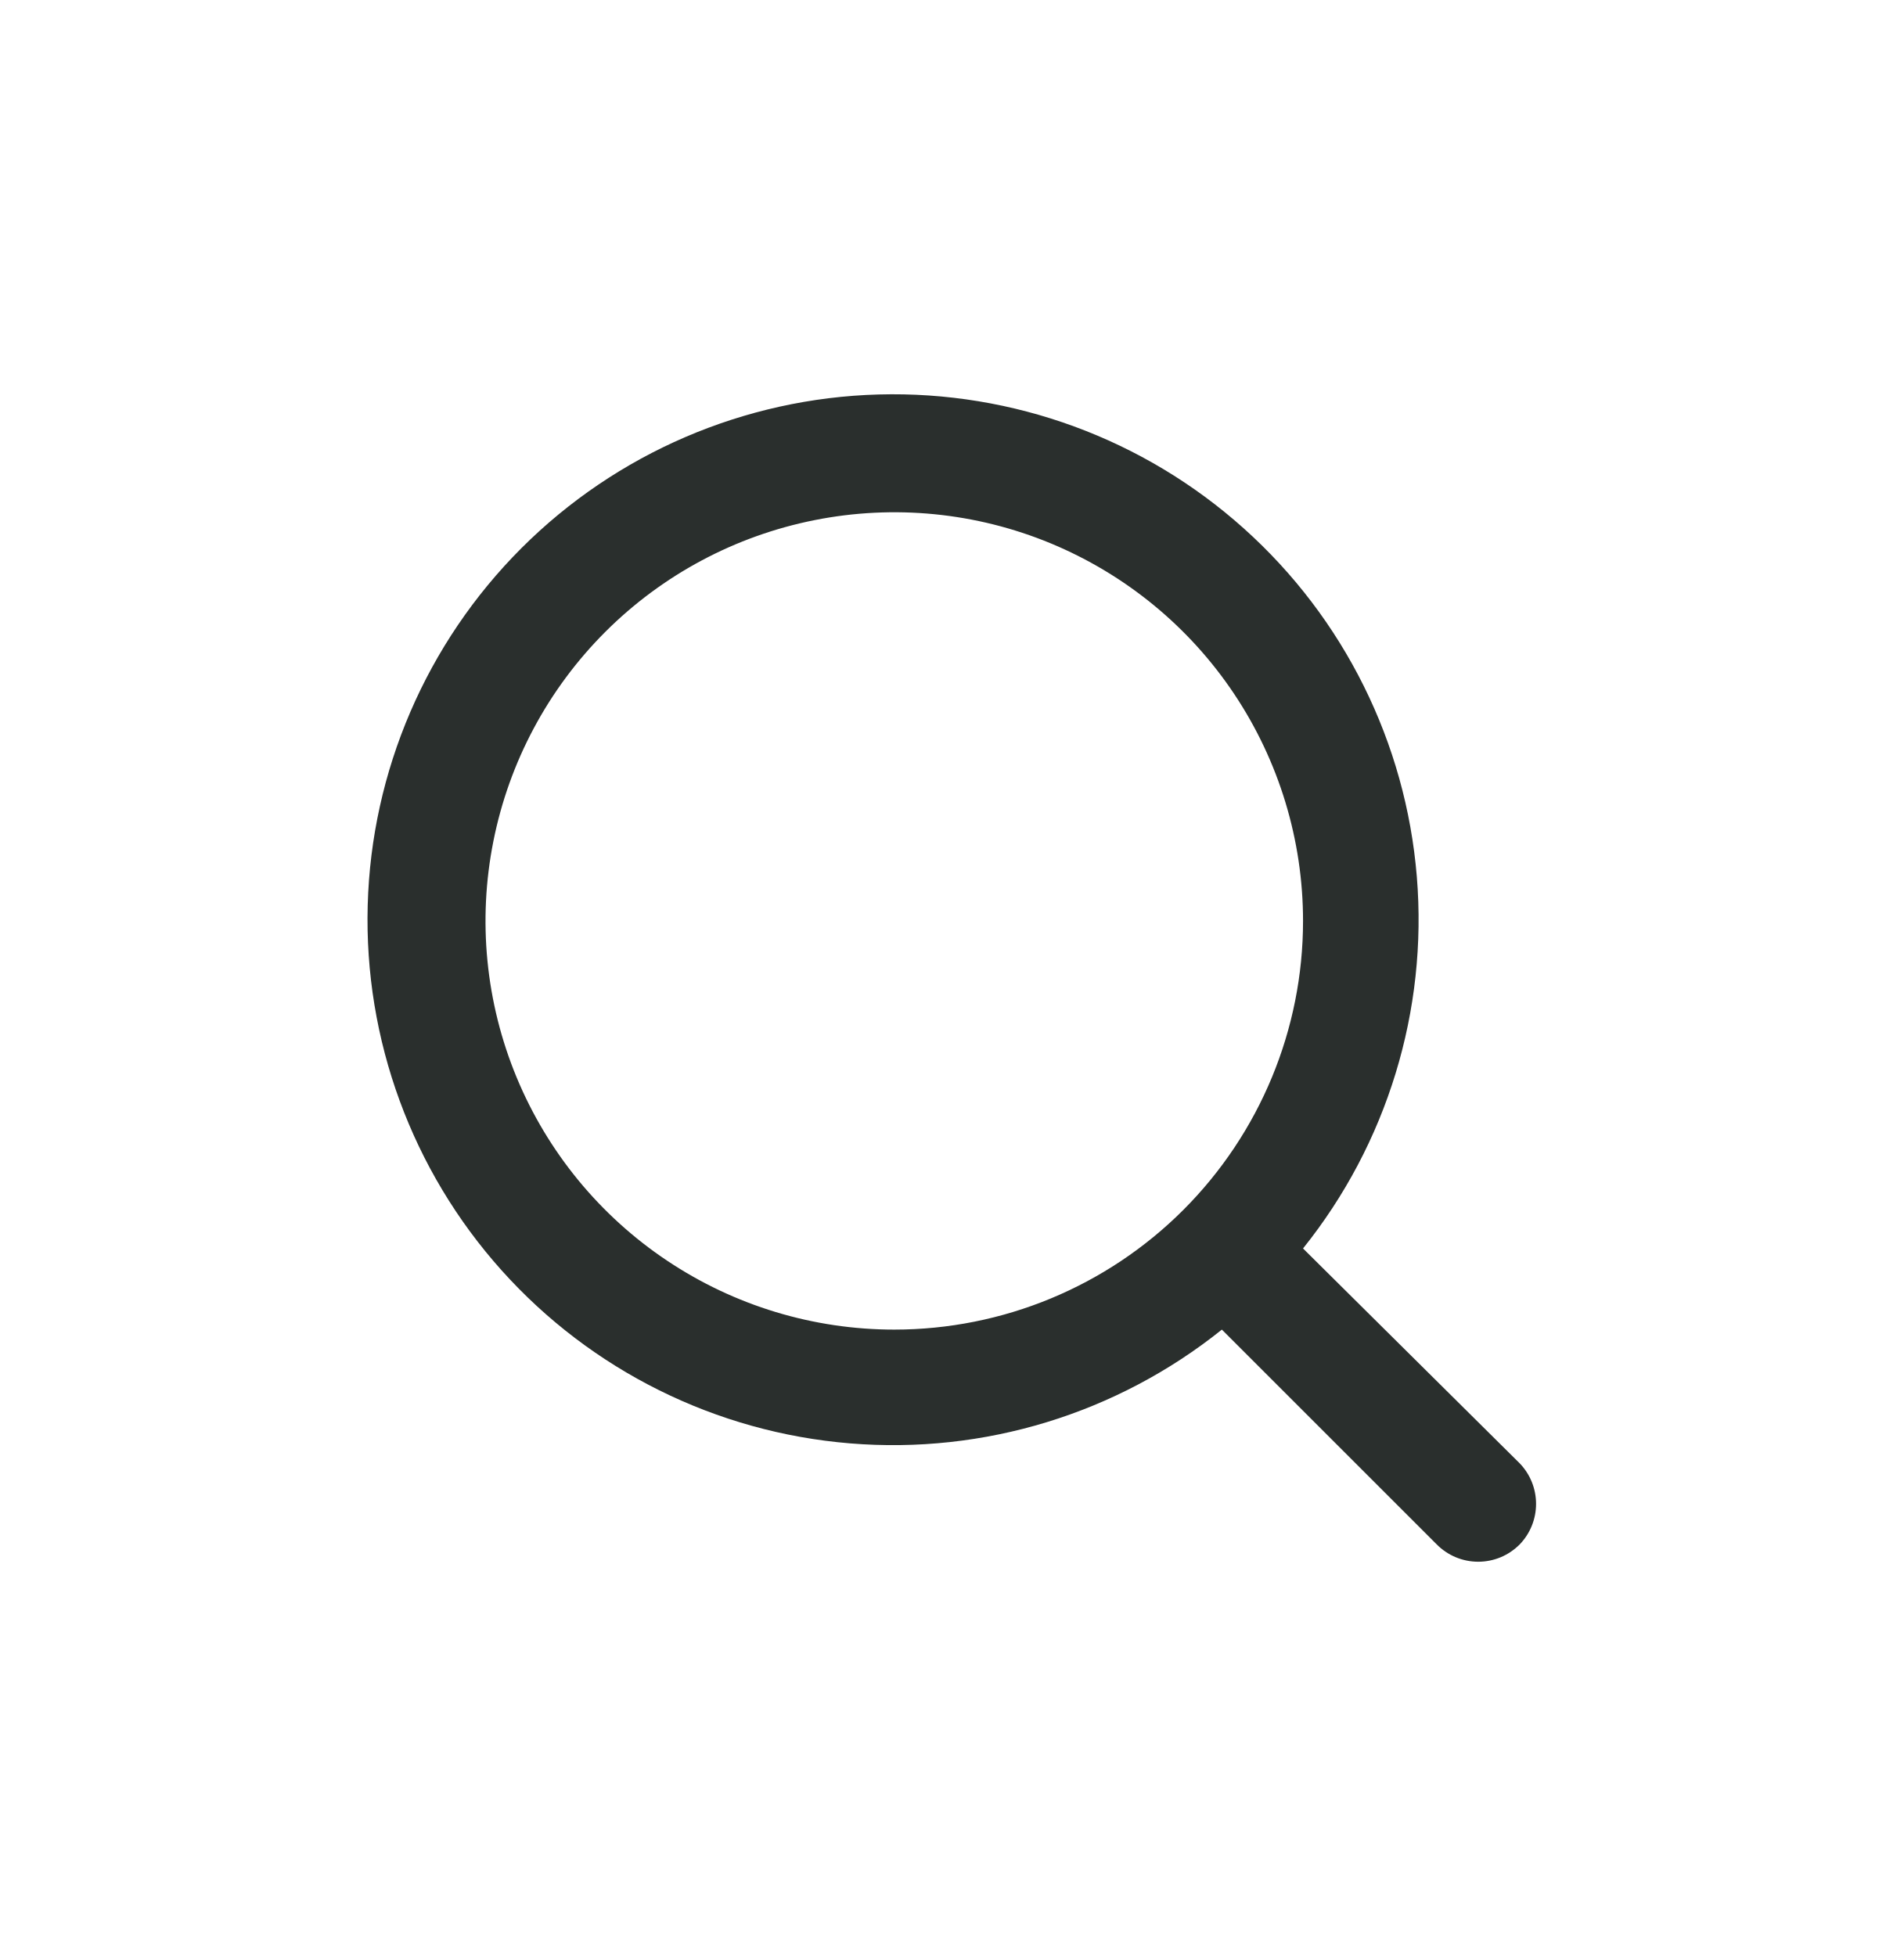
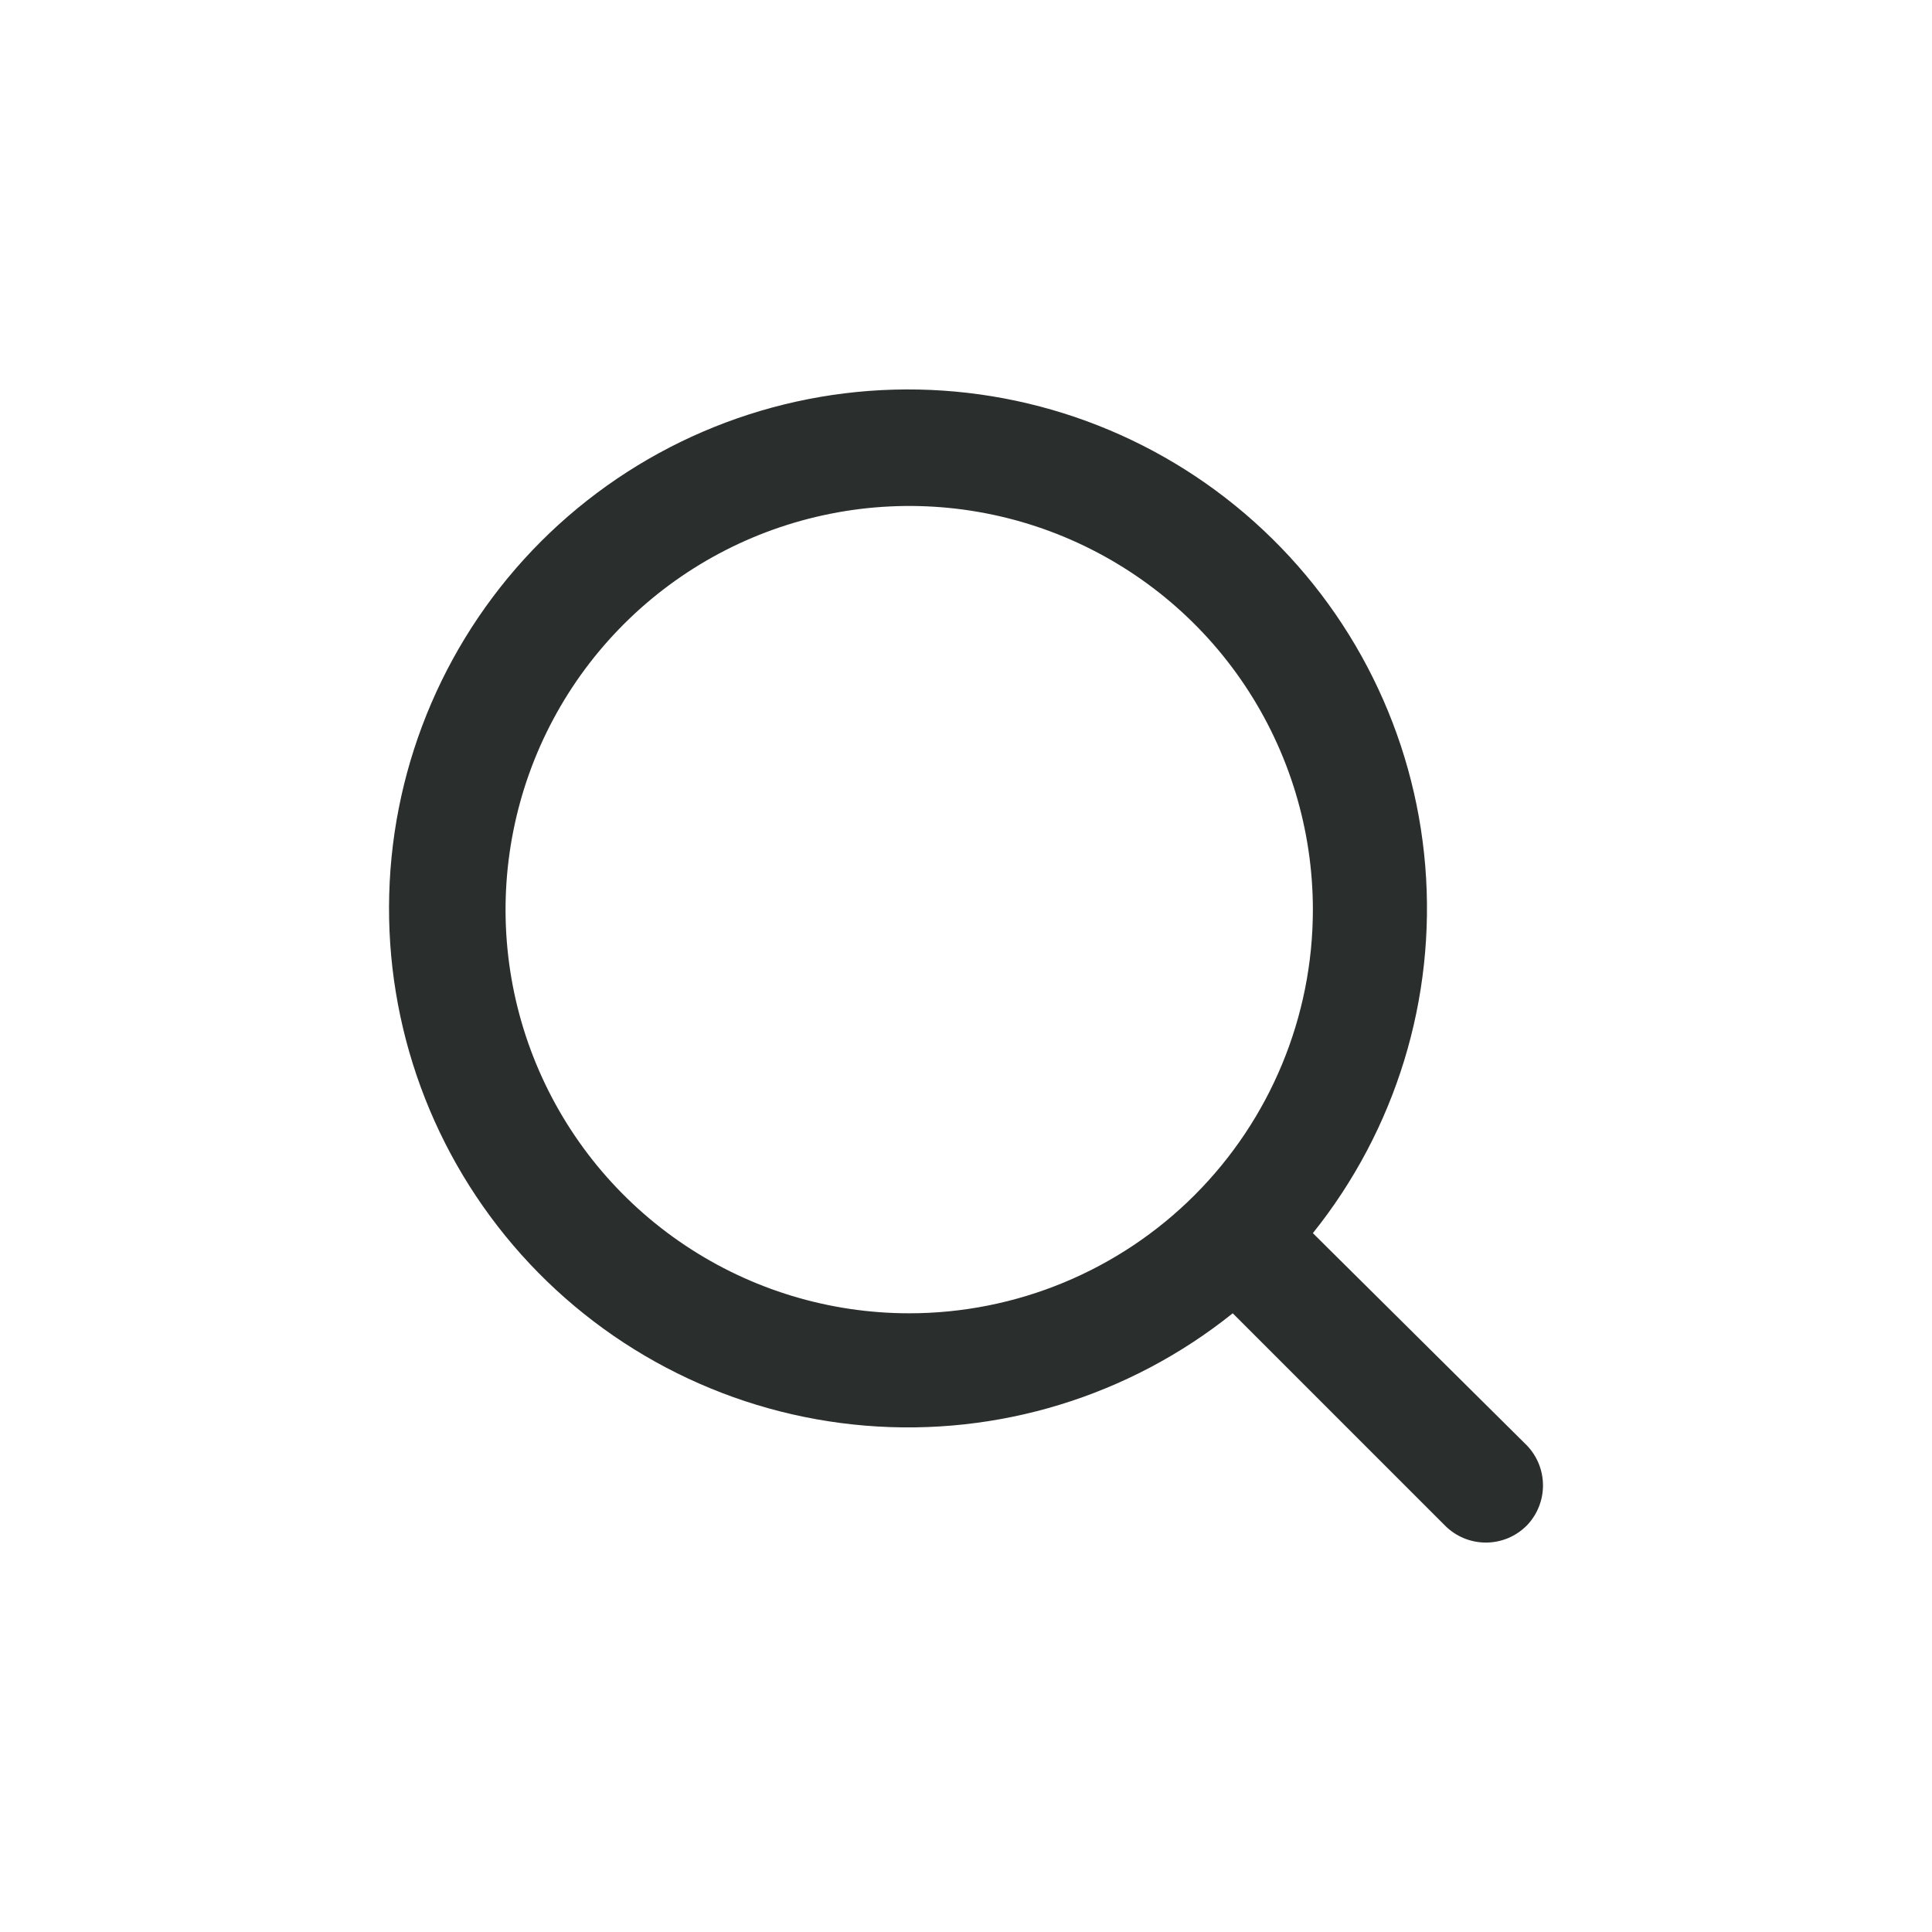
- <svg xmlns="http://www.w3.org/2000/svg" width="100%" height="100%" viewBox="0 0 36 37" fill="#2A2F2D">
+ <svg xmlns="http://www.w3.org/2000/svg" width="36px" height="36px" viewBox="0 0 36 37" fill="#2A2F2D">
  <path d="M28.74 27.68L24.643 23.616C26.233 21.633 27.003 19.116 26.795 16.583C26.587 14.049 25.416 11.692 23.523 9.996C21.63 8.299 19.159 7.392 16.617 7.462C14.076 7.532 11.659 8.572 9.861 10.369C8.064 12.167 7.023 14.585 6.954 17.125C6.884 19.666 7.791 22.138 9.487 24.031C11.184 25.924 13.541 27.095 16.075 27.303C18.608 27.512 21.125 26.741 23.108 25.151L27.172 29.215C27.274 29.318 27.397 29.401 27.531 29.457C27.666 29.513 27.81 29.542 27.956 29.542C28.102 29.542 28.246 29.513 28.381 29.457C28.515 29.401 28.637 29.318 28.74 29.215C28.939 29.009 29.05 28.734 29.05 28.447C29.05 28.161 28.939 27.886 28.74 27.68ZM16.912 25.151C15.383 25.151 13.889 24.698 12.618 23.848C11.346 22.999 10.355 21.791 9.77 20.379C9.185 18.966 9.032 17.412 9.331 15.912C9.629 14.413 10.365 13.035 11.446 11.954C12.527 10.873 13.905 10.137 15.404 9.839C16.904 9.54 18.458 9.693 19.871 10.278C21.283 10.864 22.491 11.854 23.34 13.126C24.189 14.397 24.643 15.892 24.643 17.421C24.643 19.471 23.828 21.437 22.379 22.887C20.929 24.337 18.963 25.151 16.912 25.151Z" />
</svg>
